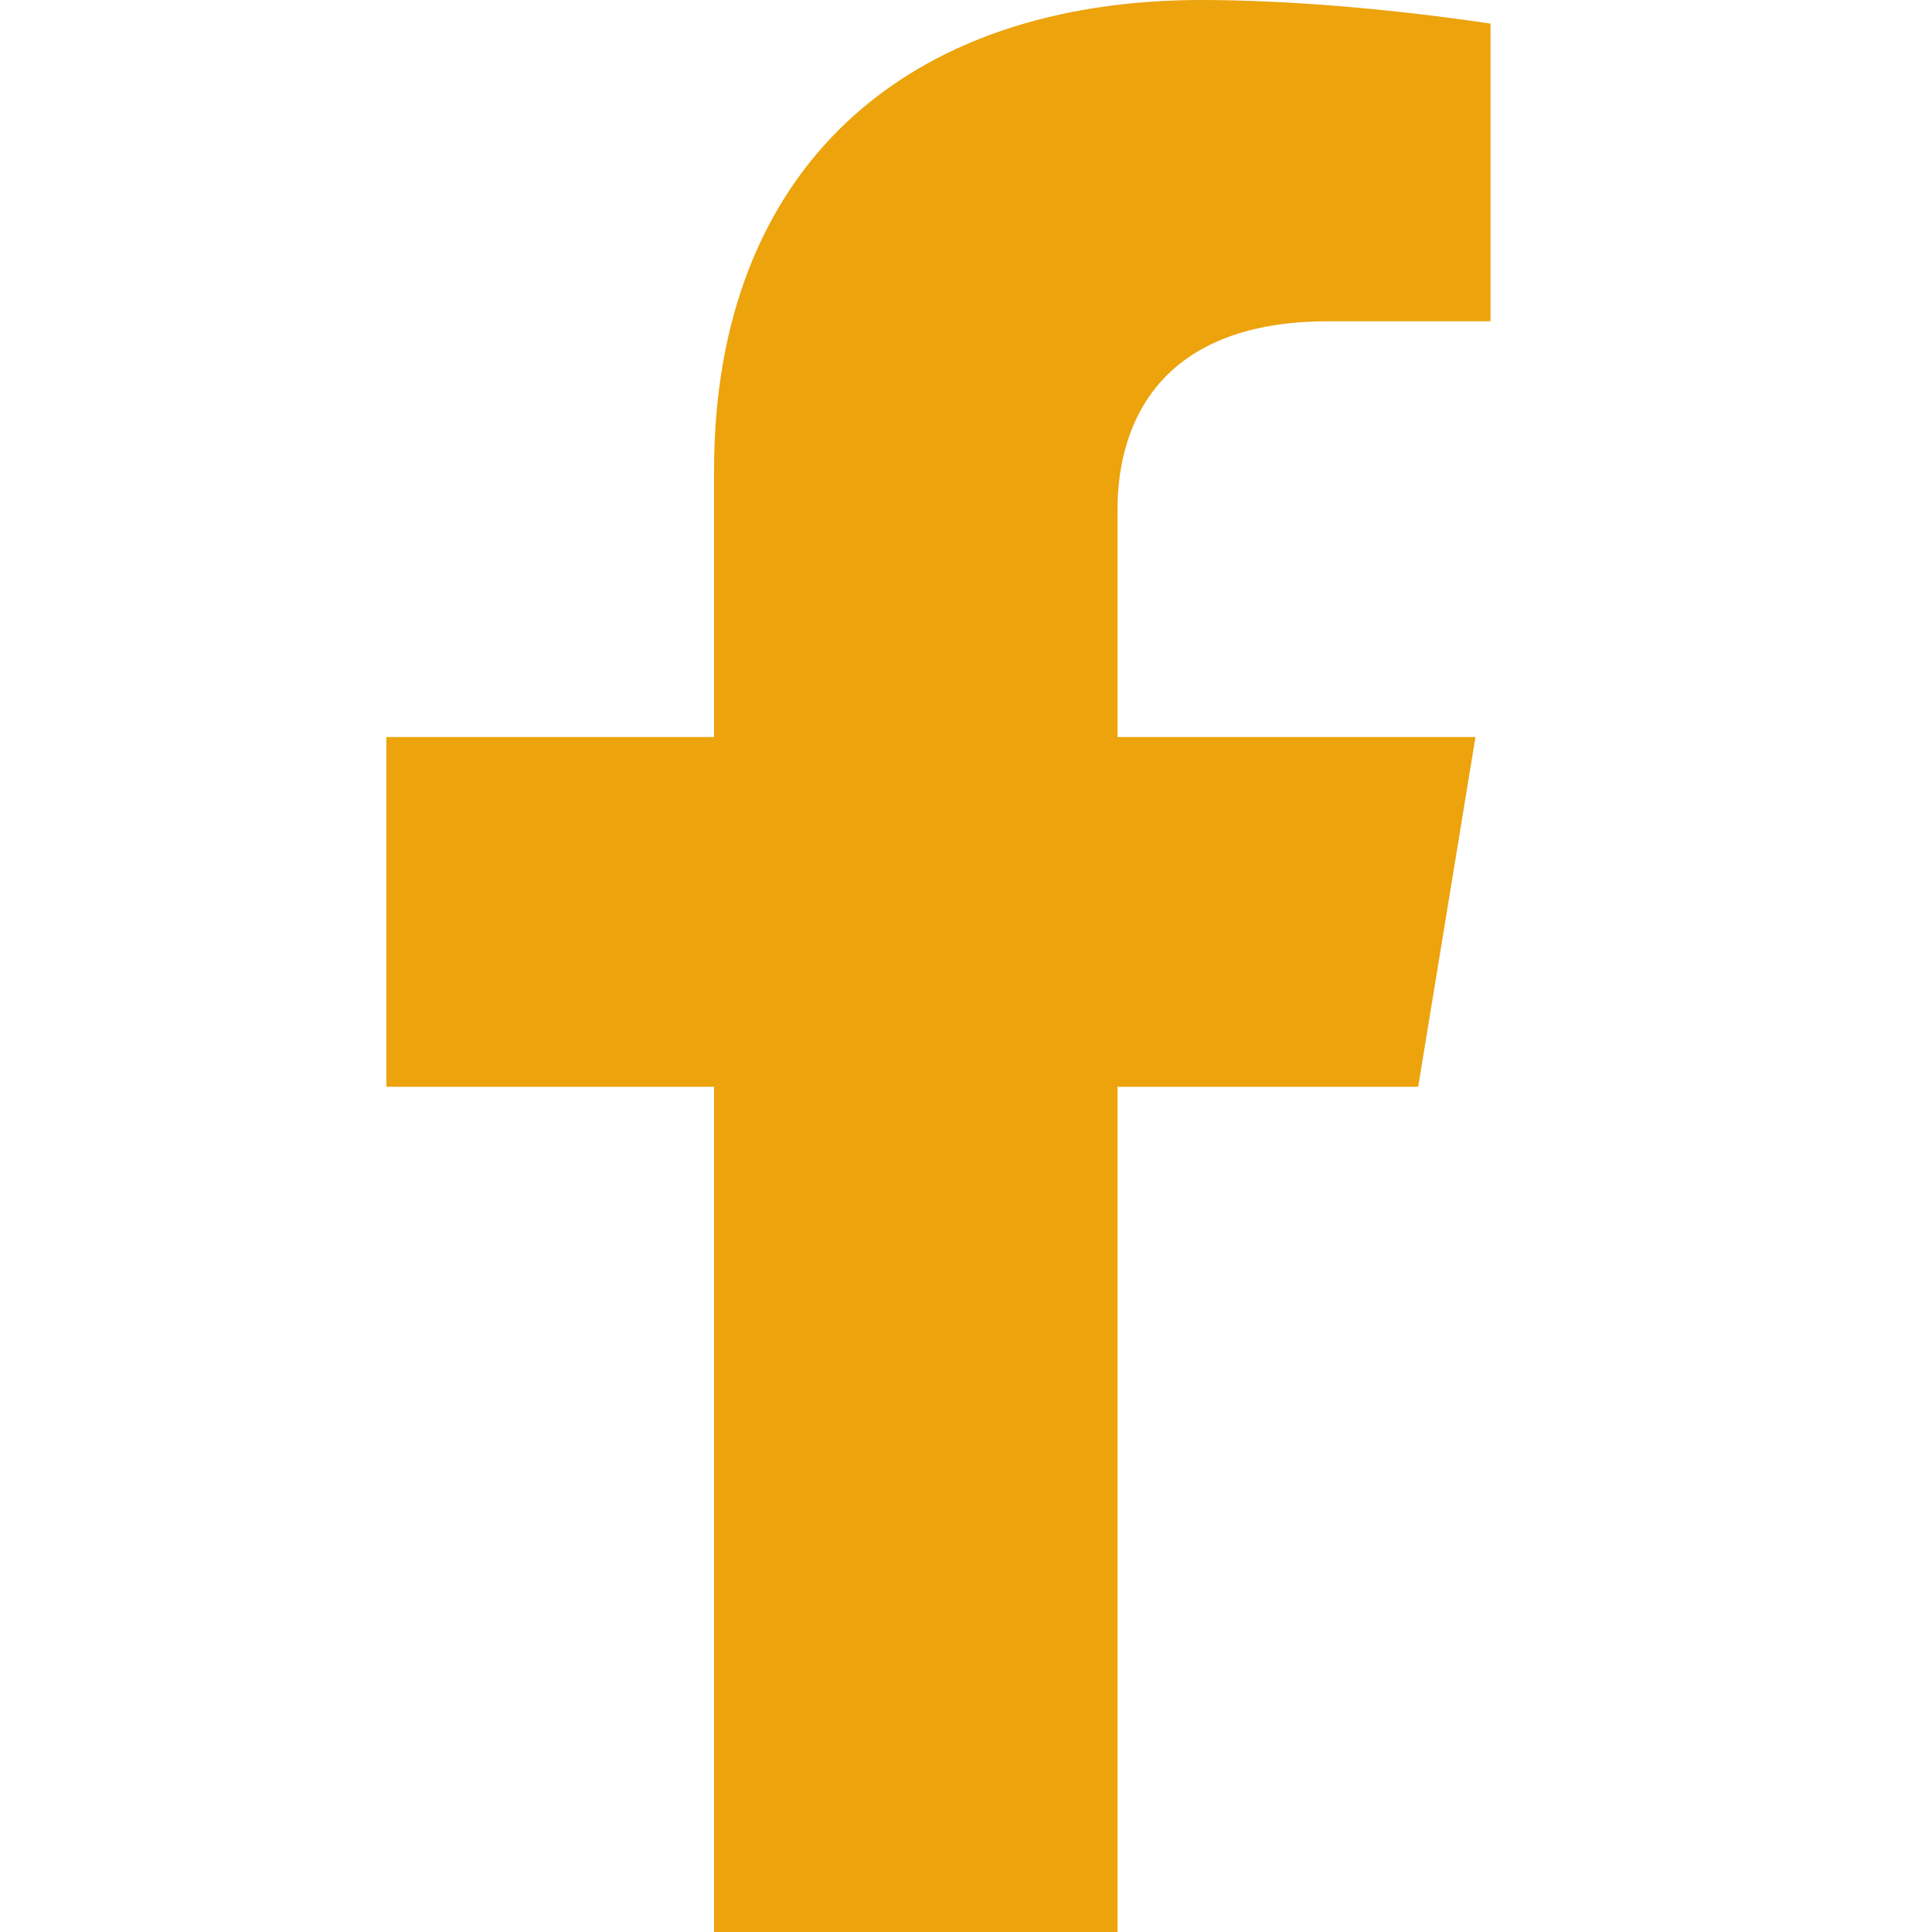
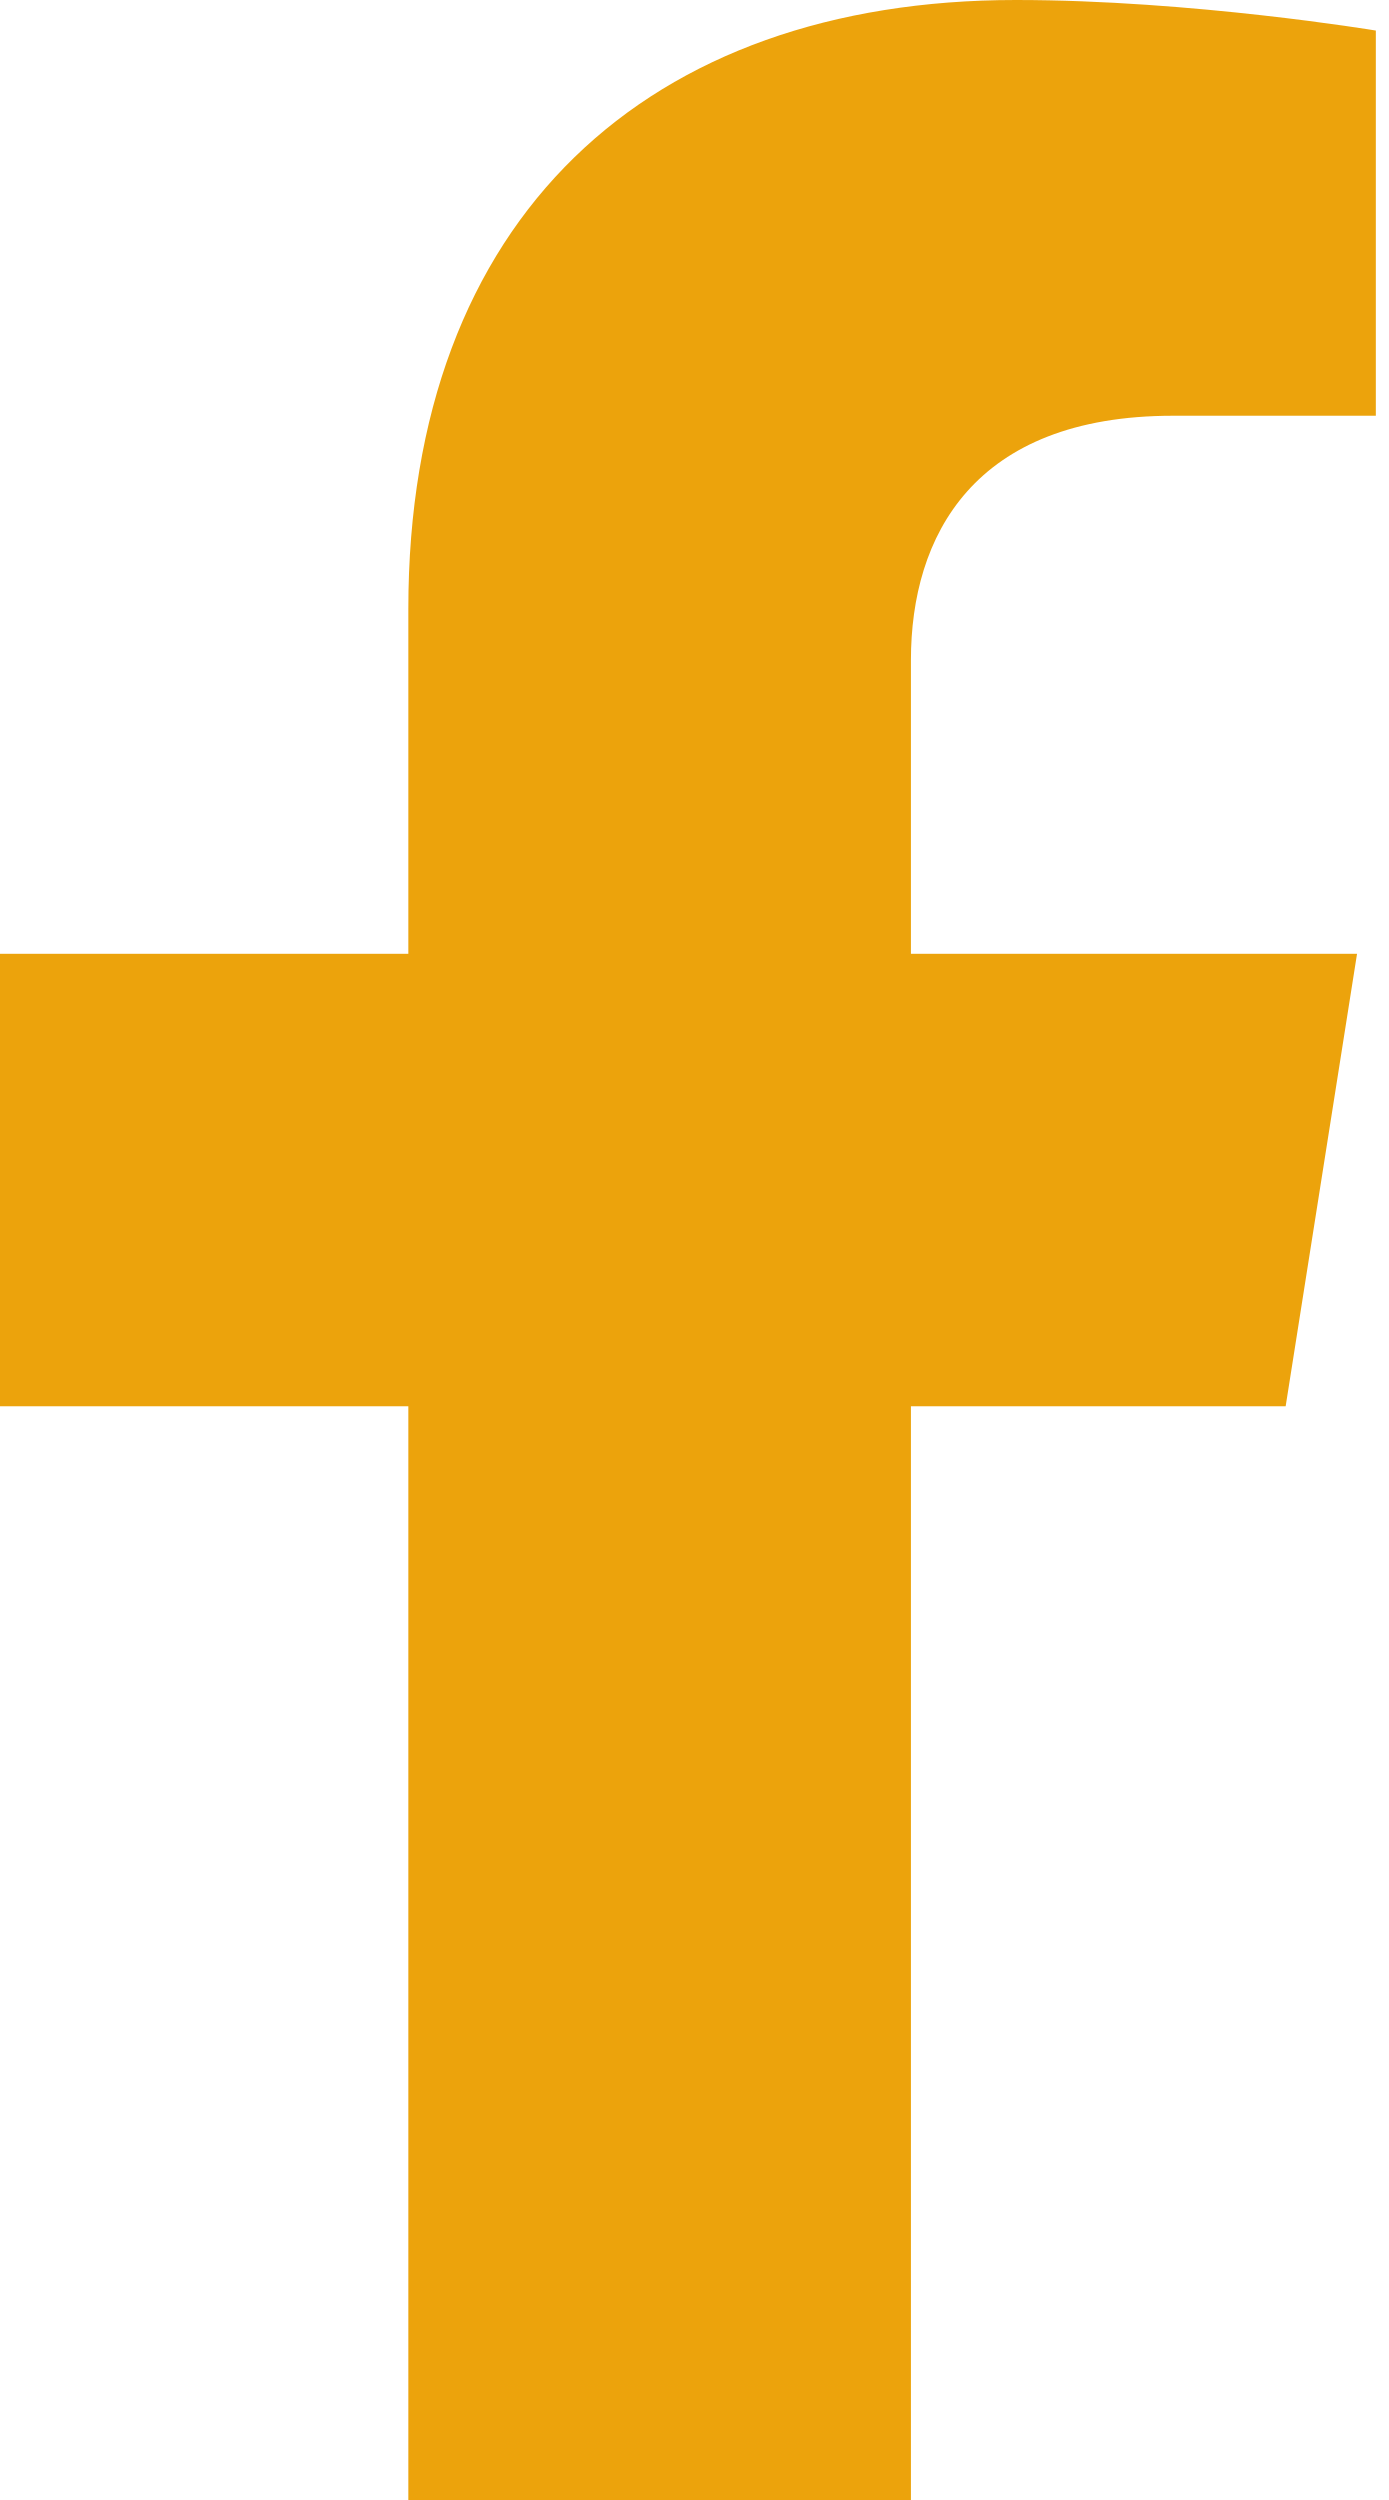
- <svg xmlns="http://www.w3.org/2000/svg" width="20" height="20" viewBox="0 0 20 20" fill="none">
-   <path d="M14.681 11.25L15.274 7.63H11.568V5.282C11.568 4.291 12.085 3.326 13.745 3.326H15.43V0.245C15.43 0.245 13.901 0 12.439 0C9.387 0 7.392 1.734 7.392 4.872V7.63H4V11.25H7.392V20H11.568V11.25H14.681Z" fill="#ECA30C" />
+ <svg xmlns="http://www.w3.org/2000/svg" width="15" height="27" viewBox="0 0 15 27" fill="none">
+   <path d="M13.885 15.188L14.656 10.301H9.838V7.13C9.838 5.793 10.511 4.49 12.669 4.49H14.859V0.33C14.859 0.33 12.871 0 10.971 0C7.004 0 4.41 2.34 4.41 6.577V10.301H0V15.188H4.41V27H9.838V15.188H13.885Z" fill="#ECA30C" />
</svg>
